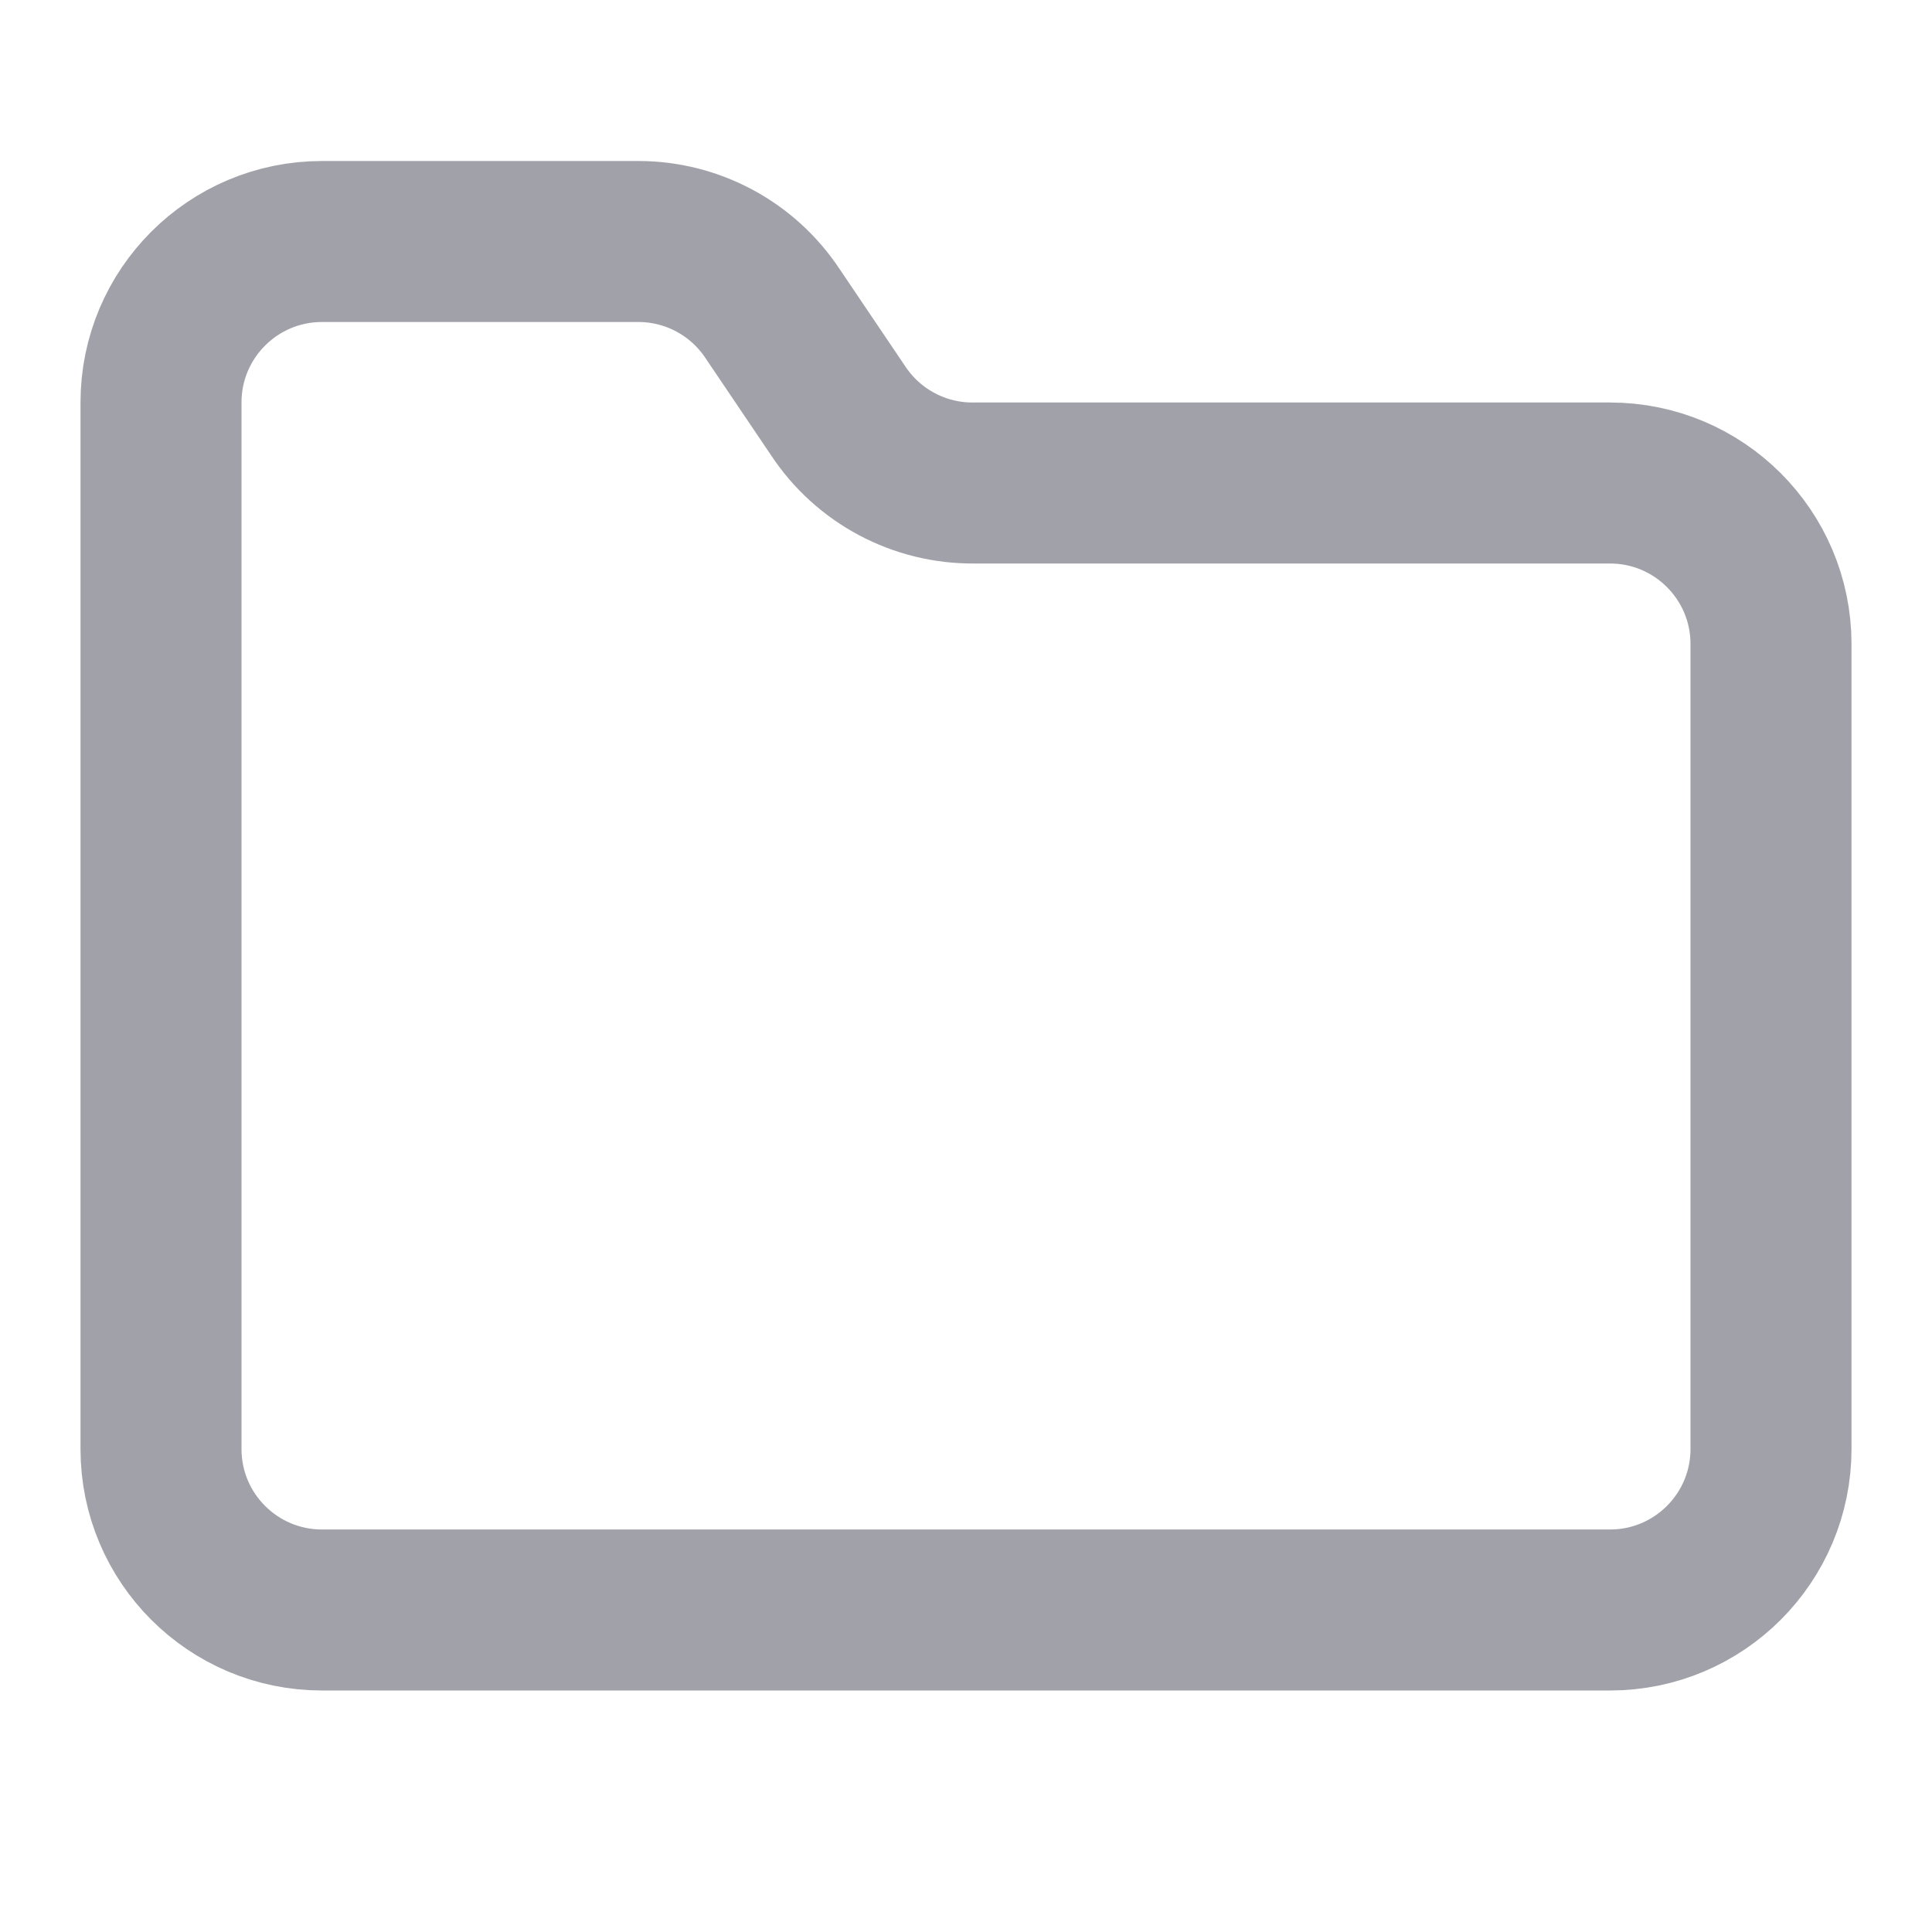
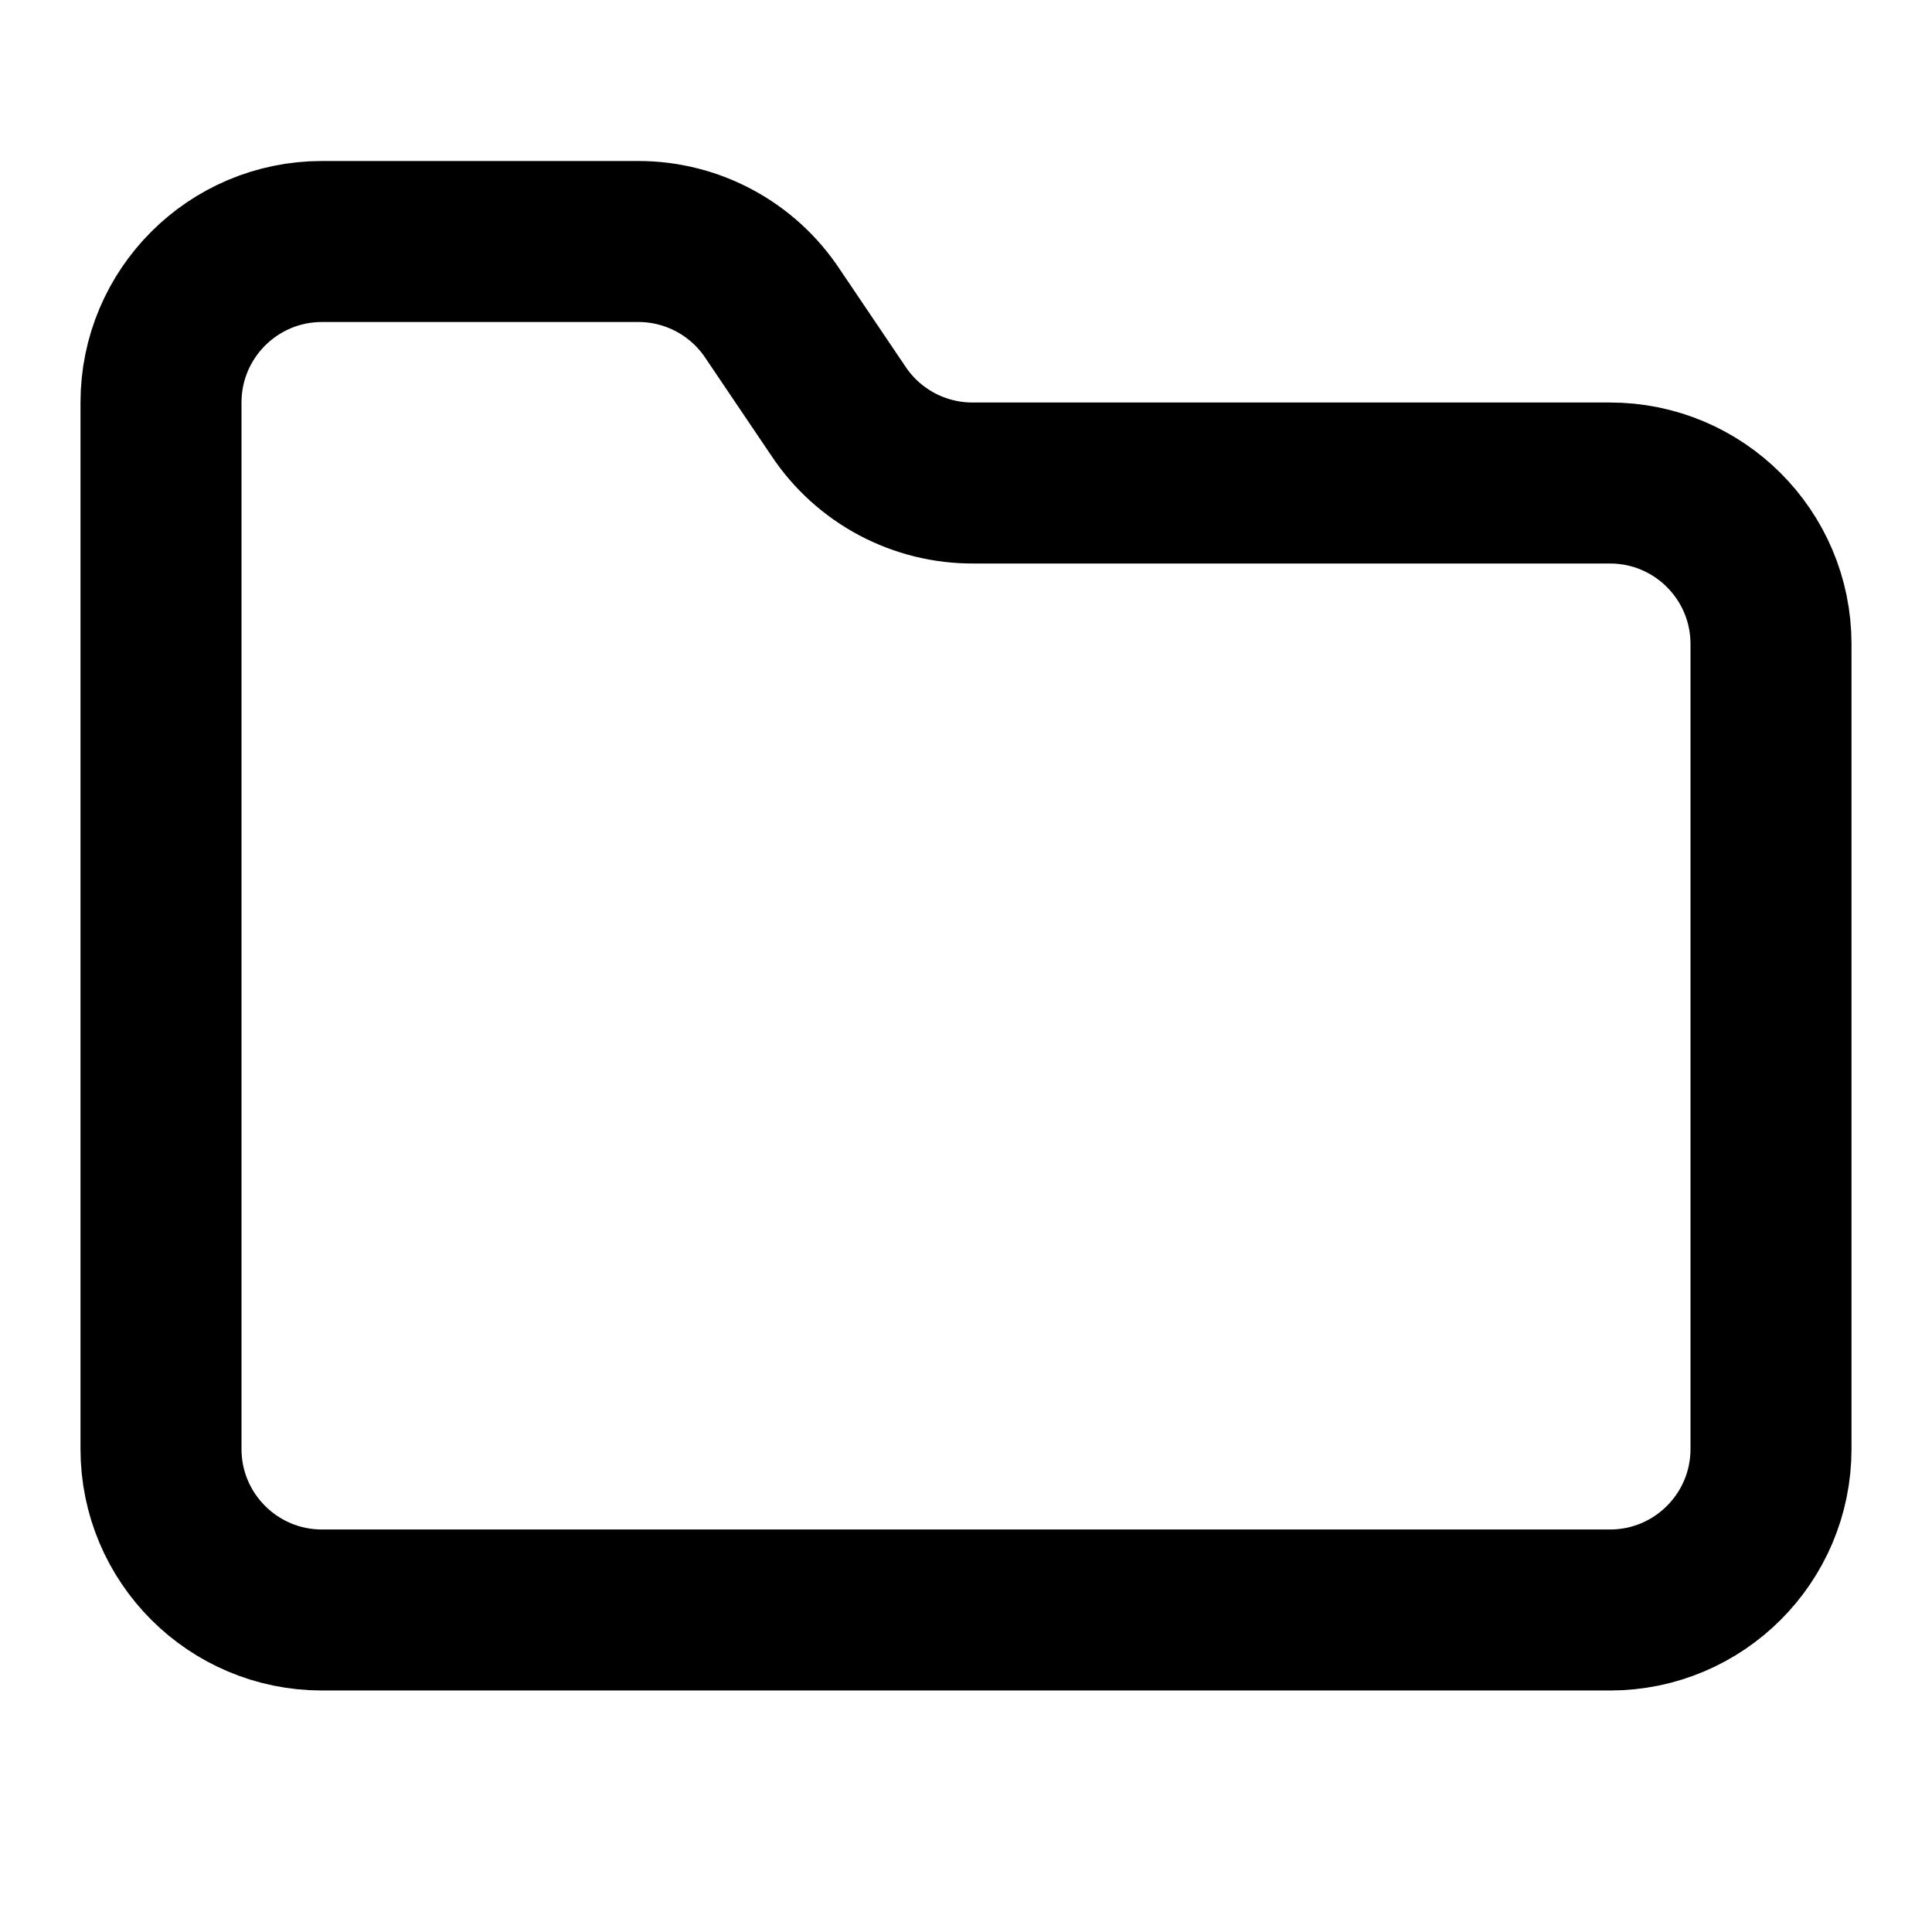
- <svg xmlns="http://www.w3.org/2000/svg" class="lucide lucide-folder" width="24" height="24" viewBox="0 0 24 24" fill="none" stroke="#a1a1aa" stroke-width="2" stroke-linecap="round" stroke-linejoin="round">
-   <path d="M20 20a2 2 0 0 0 2-2V8a2 2 0 0 0-2-2h-7.9a2 2 0 0 1-1.69-.9L9.6 3.9A2 2 0 0 0 7.93 3H4a2 2 0 0 0-2 2v13a2 2 0 0 0 2 2Z" />
+ <svg xmlns="http://www.w3.org/2000/svg" width="512" height="512" viewBox="0 0 512 512">
+   <g transform="scale(21.3333)" fill="none" stroke="currentColor" stroke-width="2" stroke-linecap="round" stroke-linejoin="round">
+     <path d="M20 20a2 2 0 0 0 2-2V8a2 2 0 0 0-2-2h-7.9a2 2 0 0 1-1.69-.9L9.6 3.9A2 2 0 0 0 7.93 3H4a2 2 0 0 0-2 2v13a2 2 0 0 0 2 2Z" />
+   </g>
</svg>
